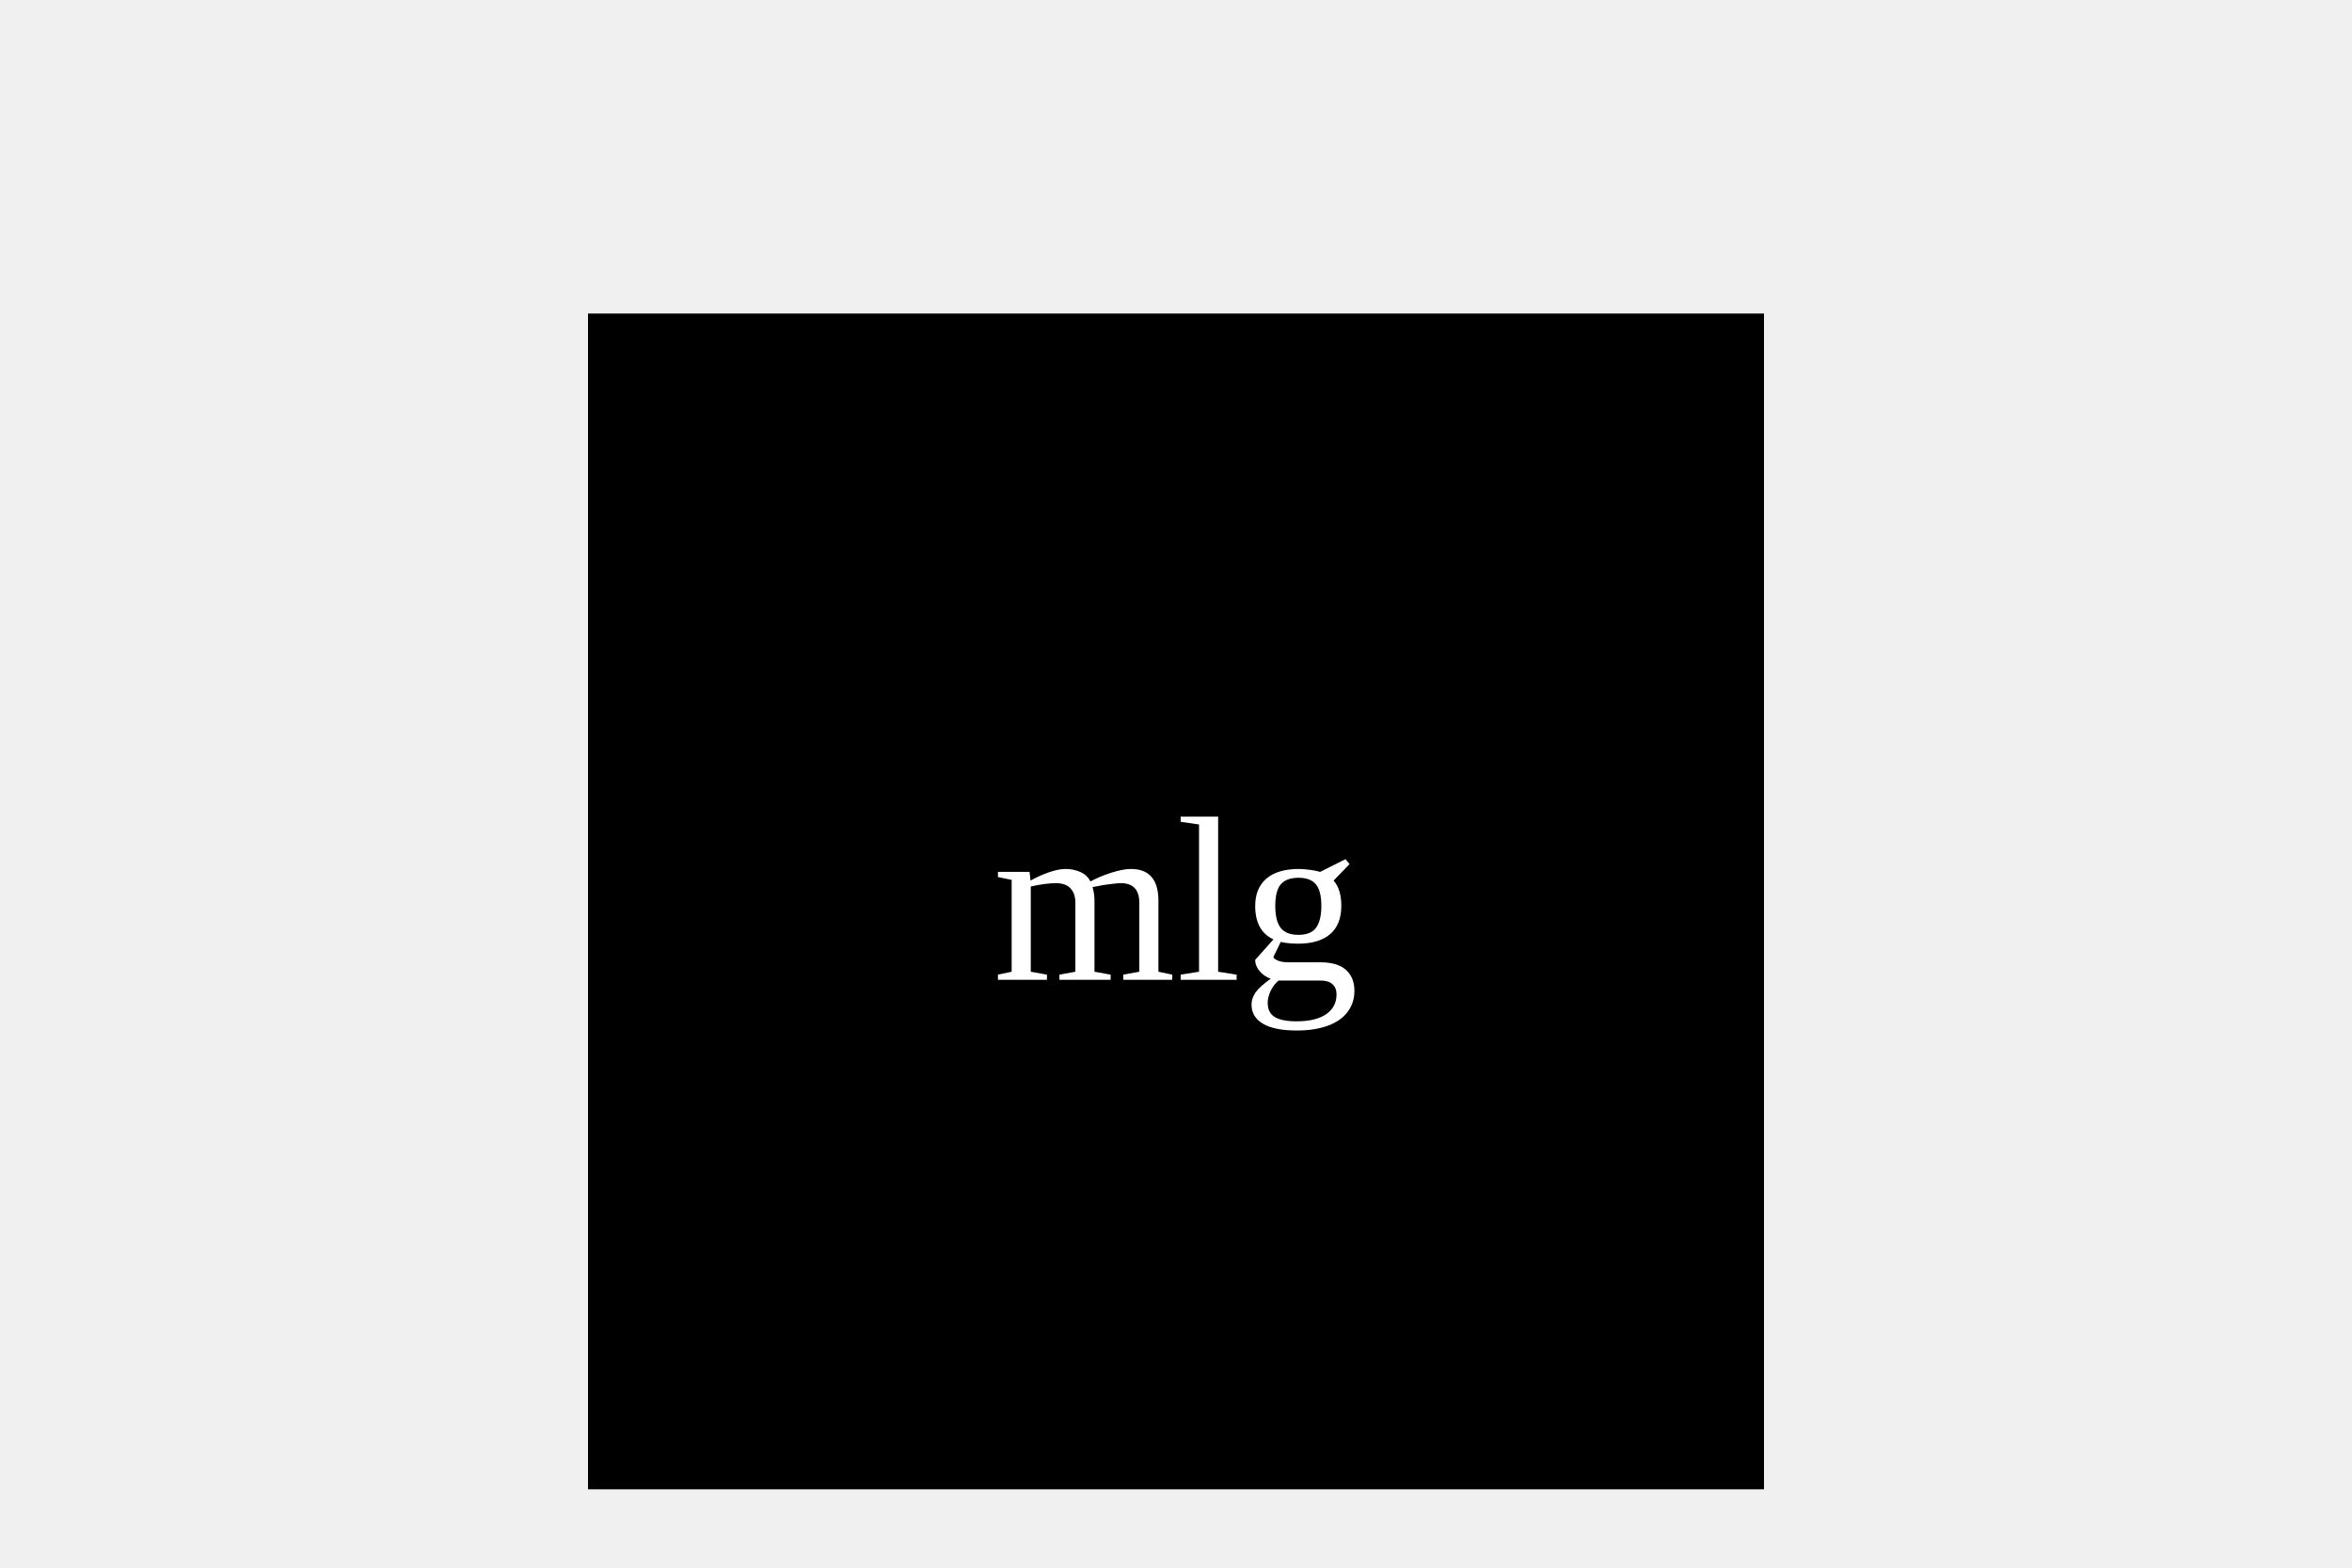
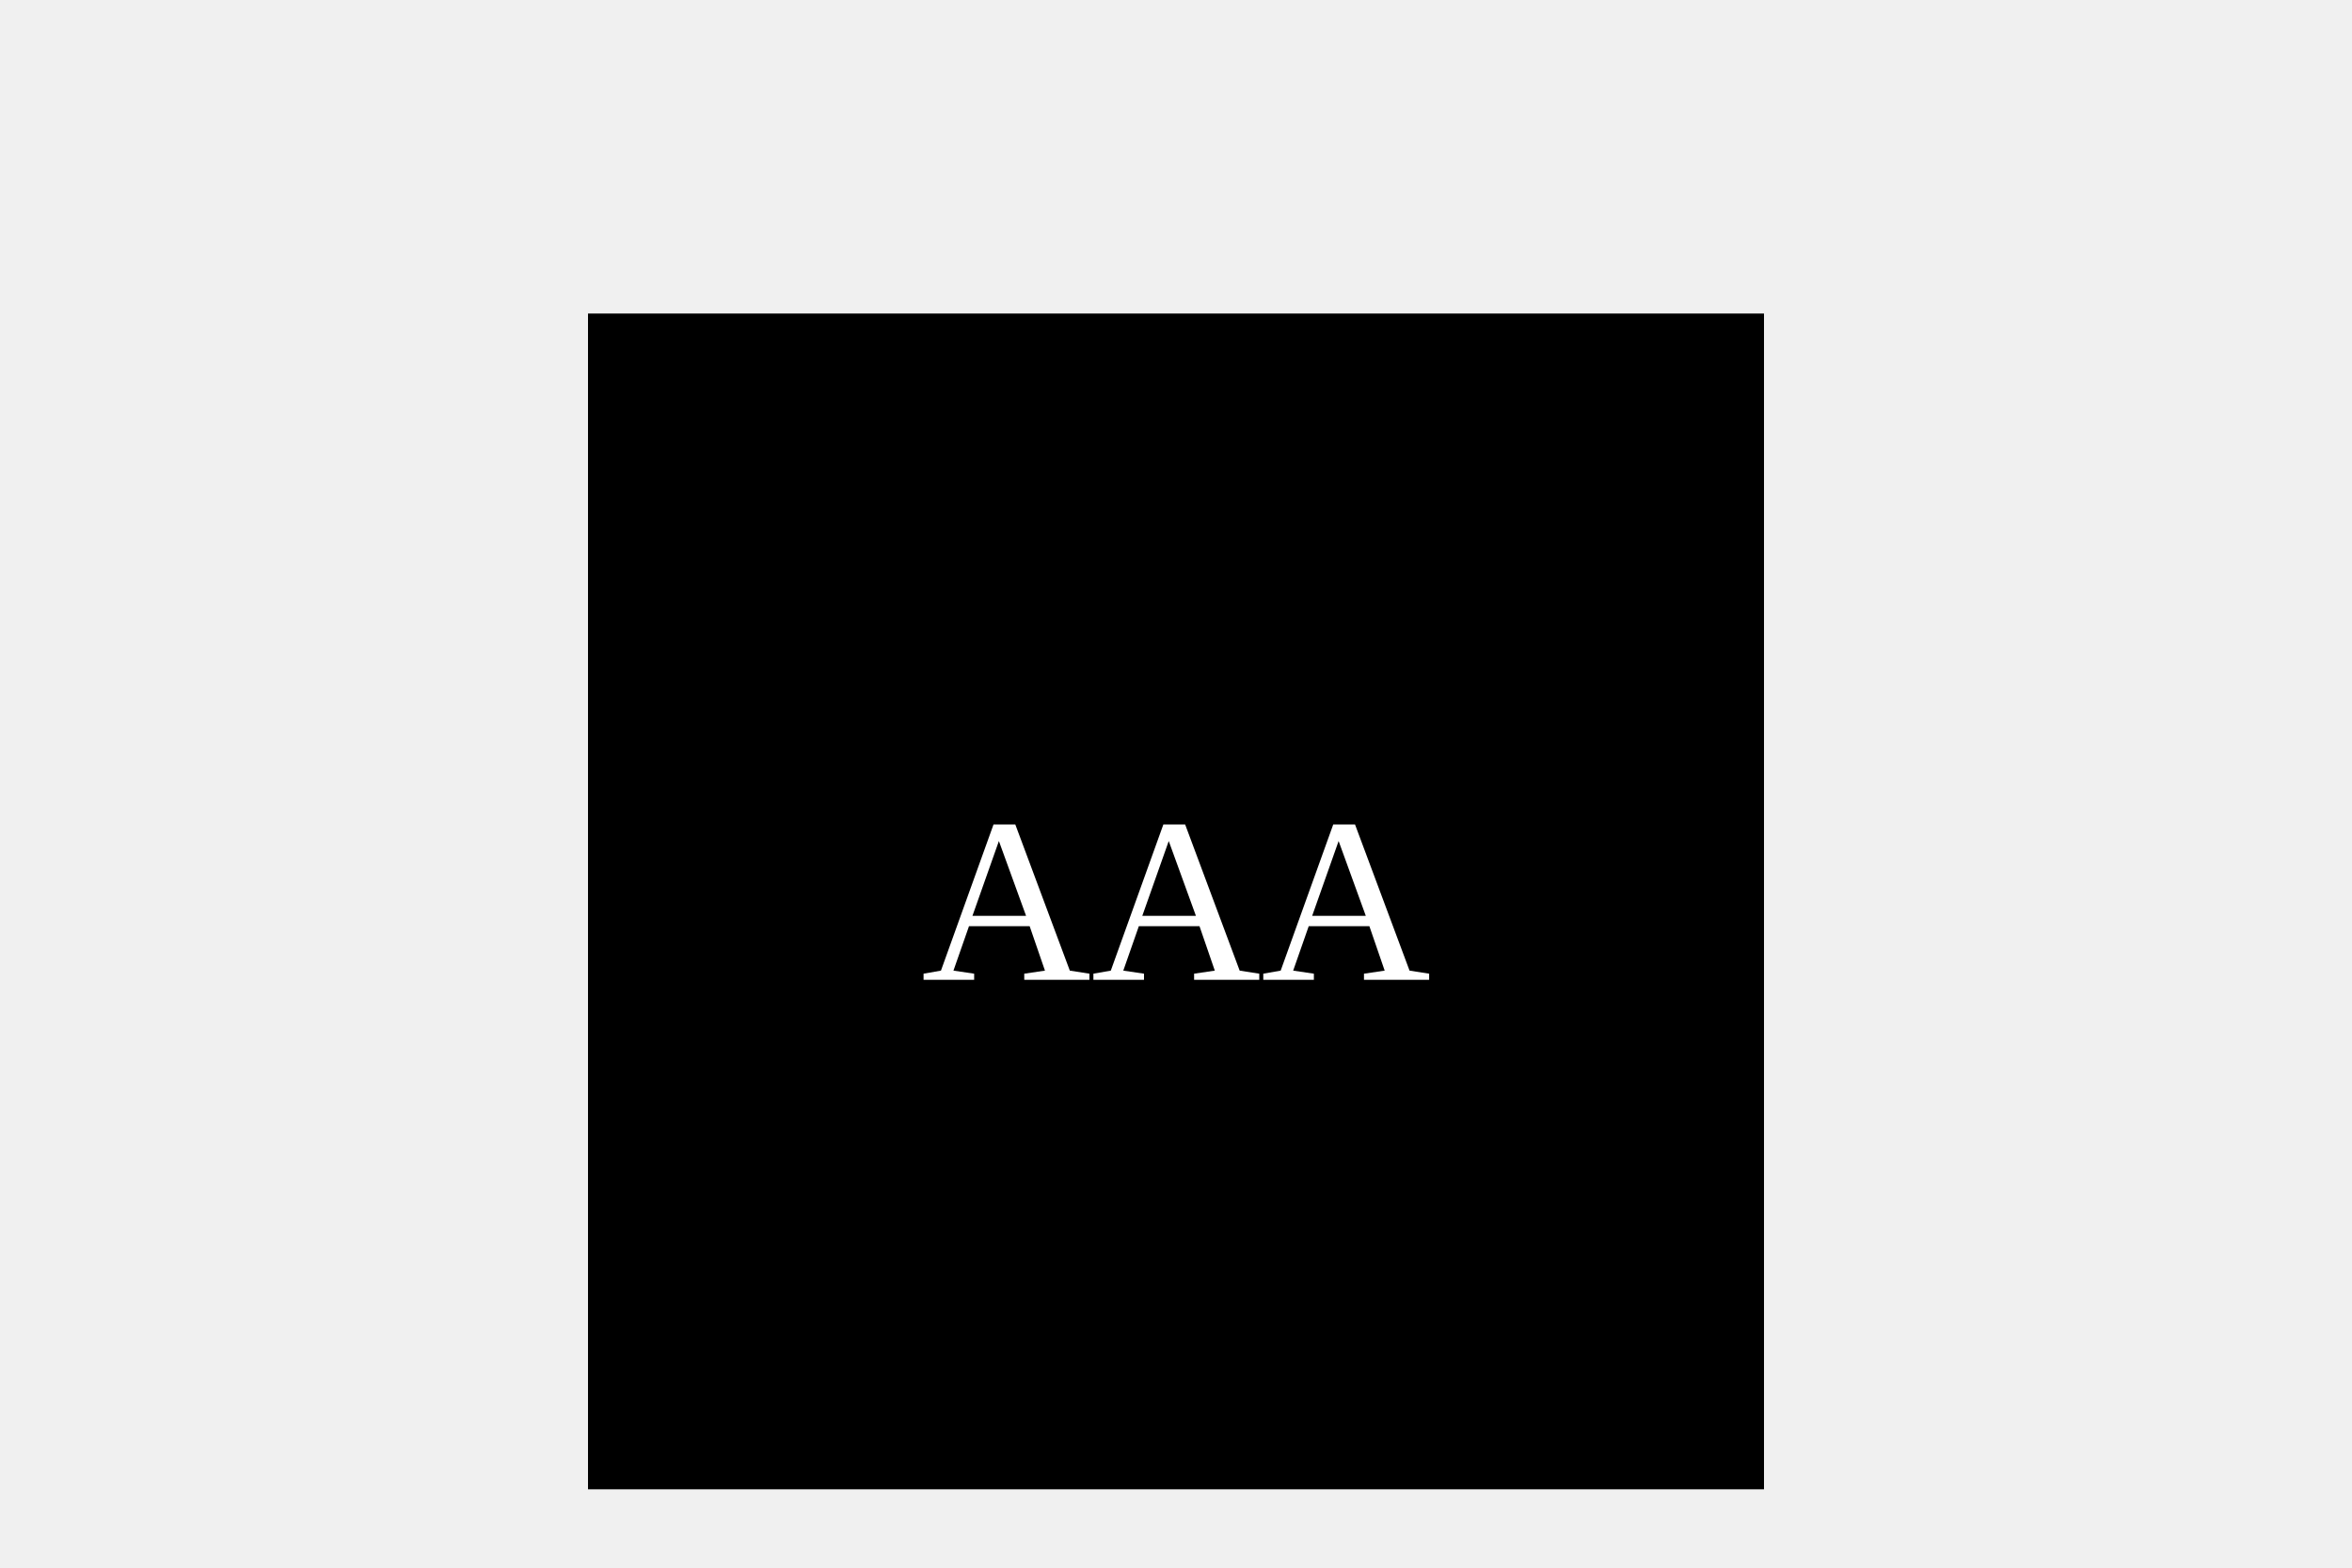
<svg xmlns="http://www.w3.org/2000/svg" version="1.1" width="300" height="200">
  <rect x="75" y="40" width="150" height="150" fill="black" />
-   <text x="150" y="125" font-size="30" text-anchor="middle" fill="white">mlg</text>
+   <text x="150" y="125" font-size="30" text-anchor="middle" fill="white">AAA</text>
</svg>
